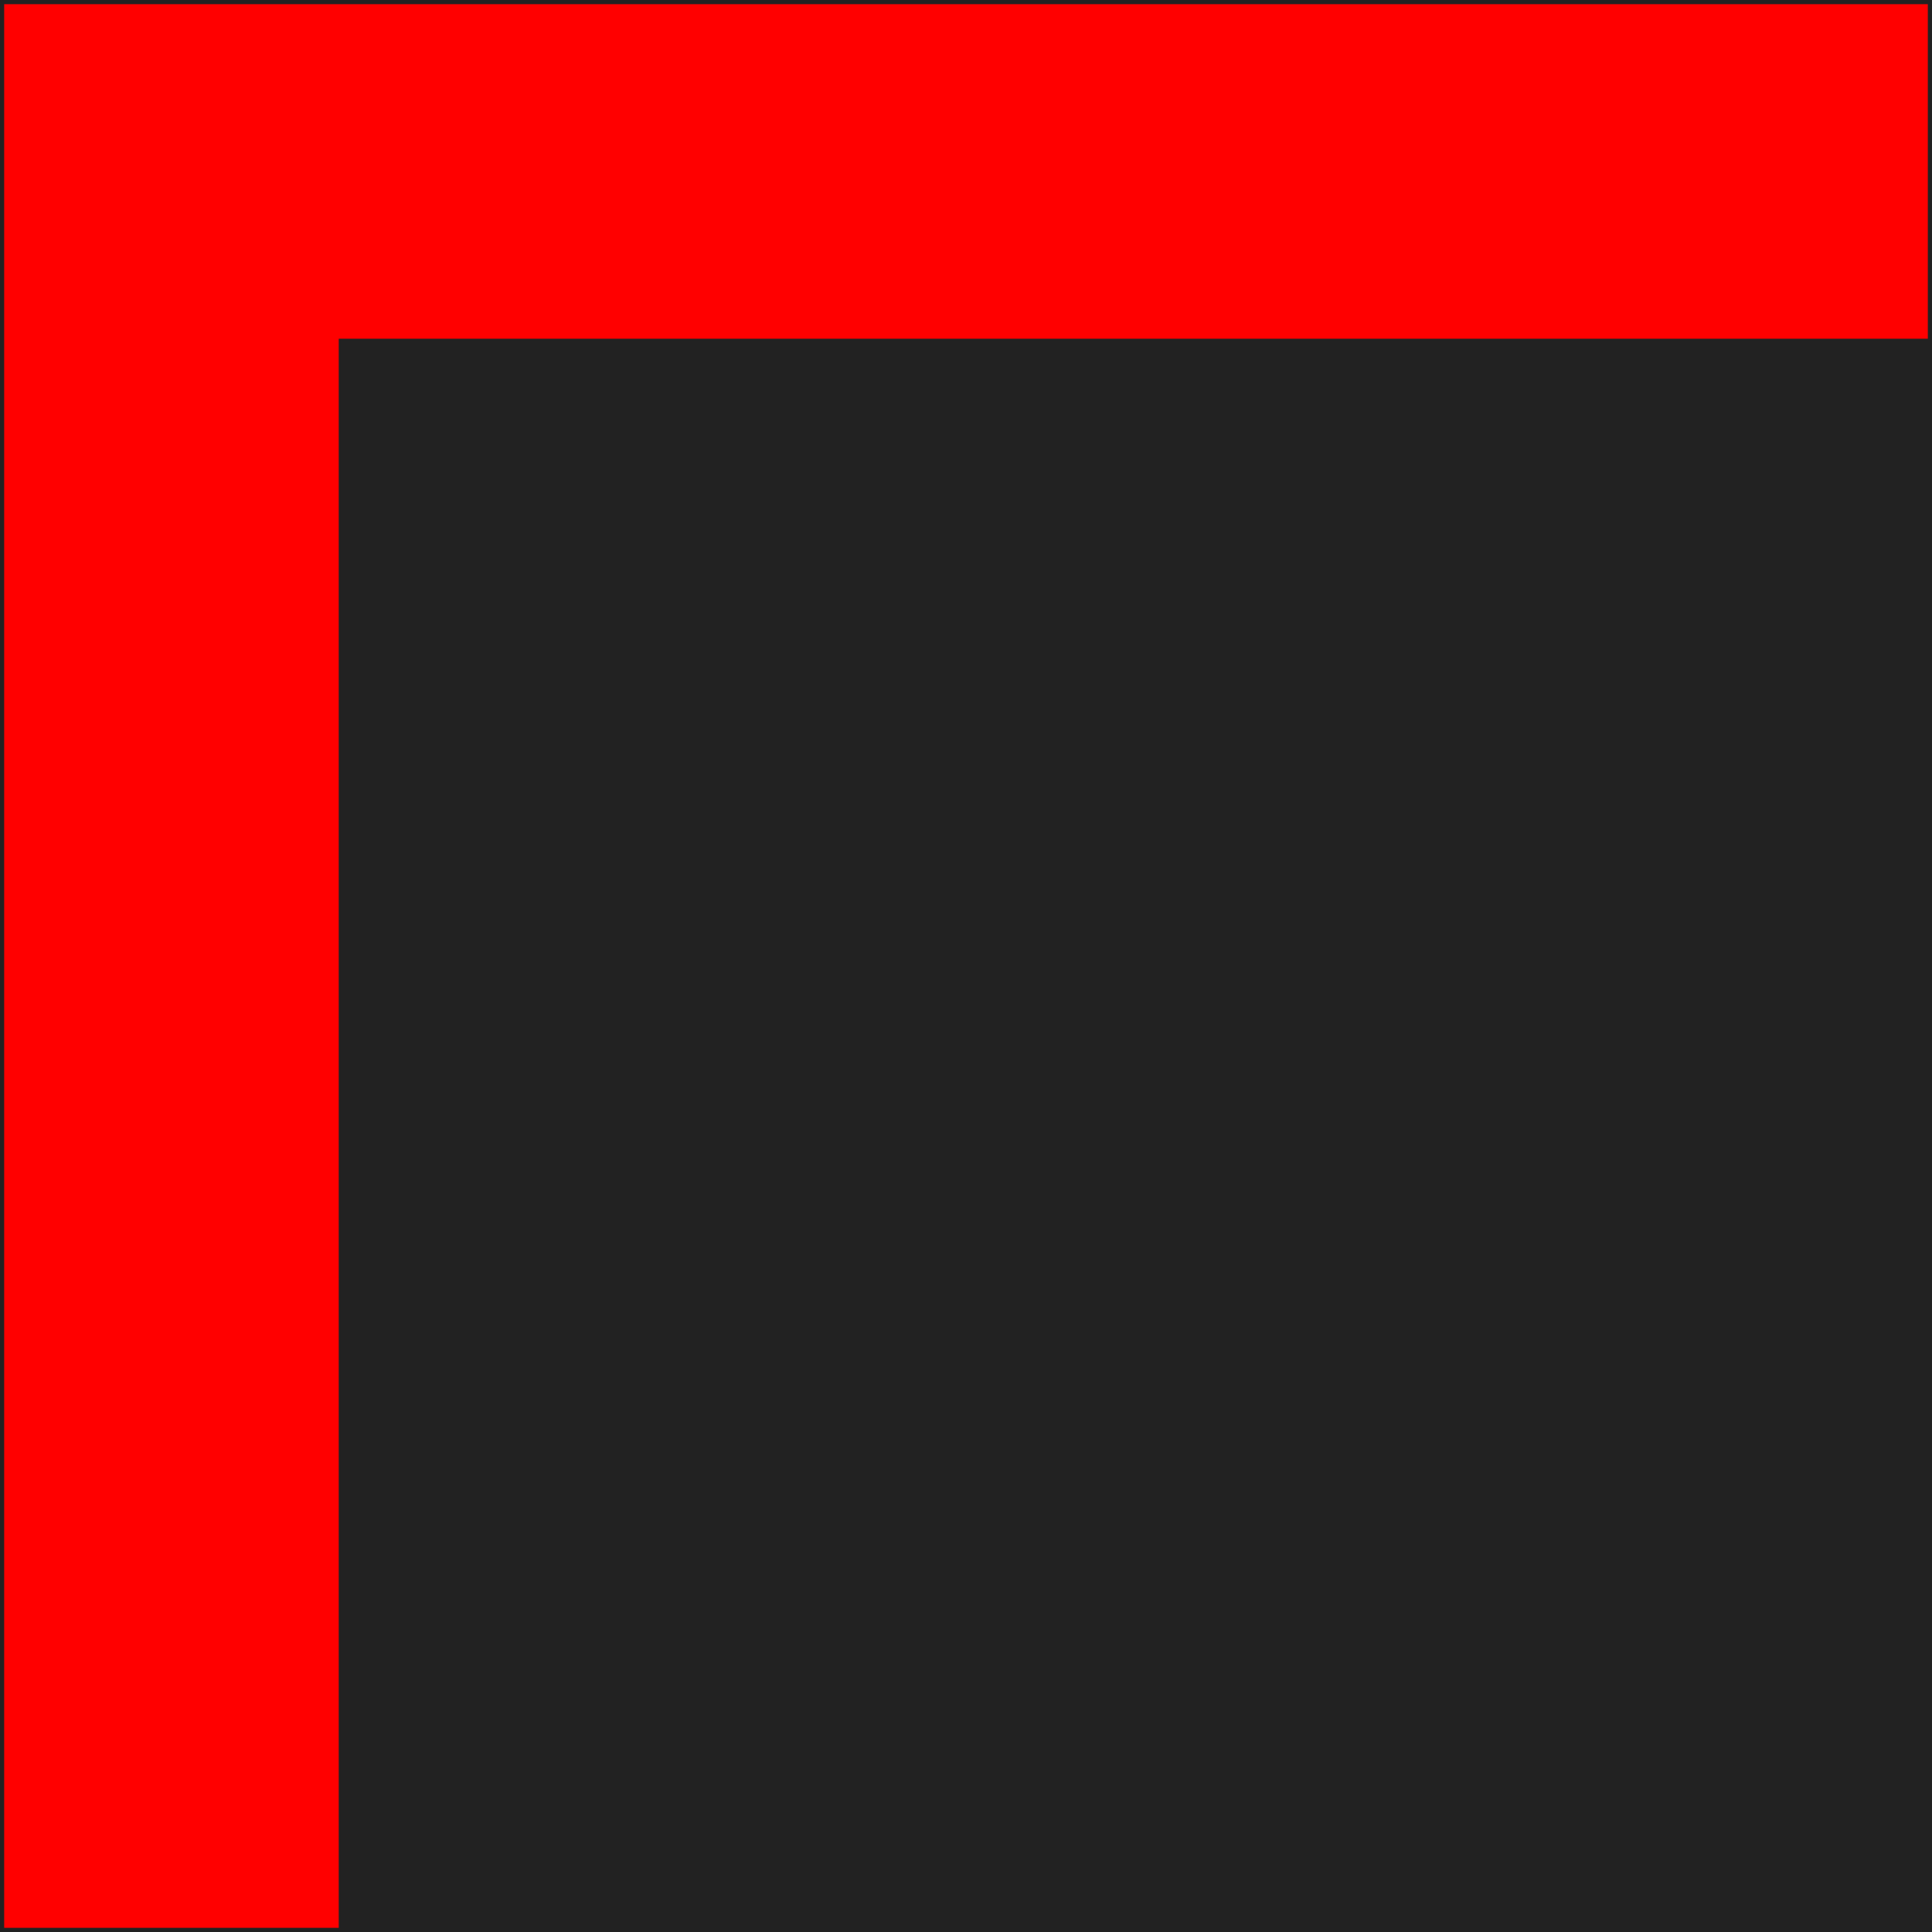
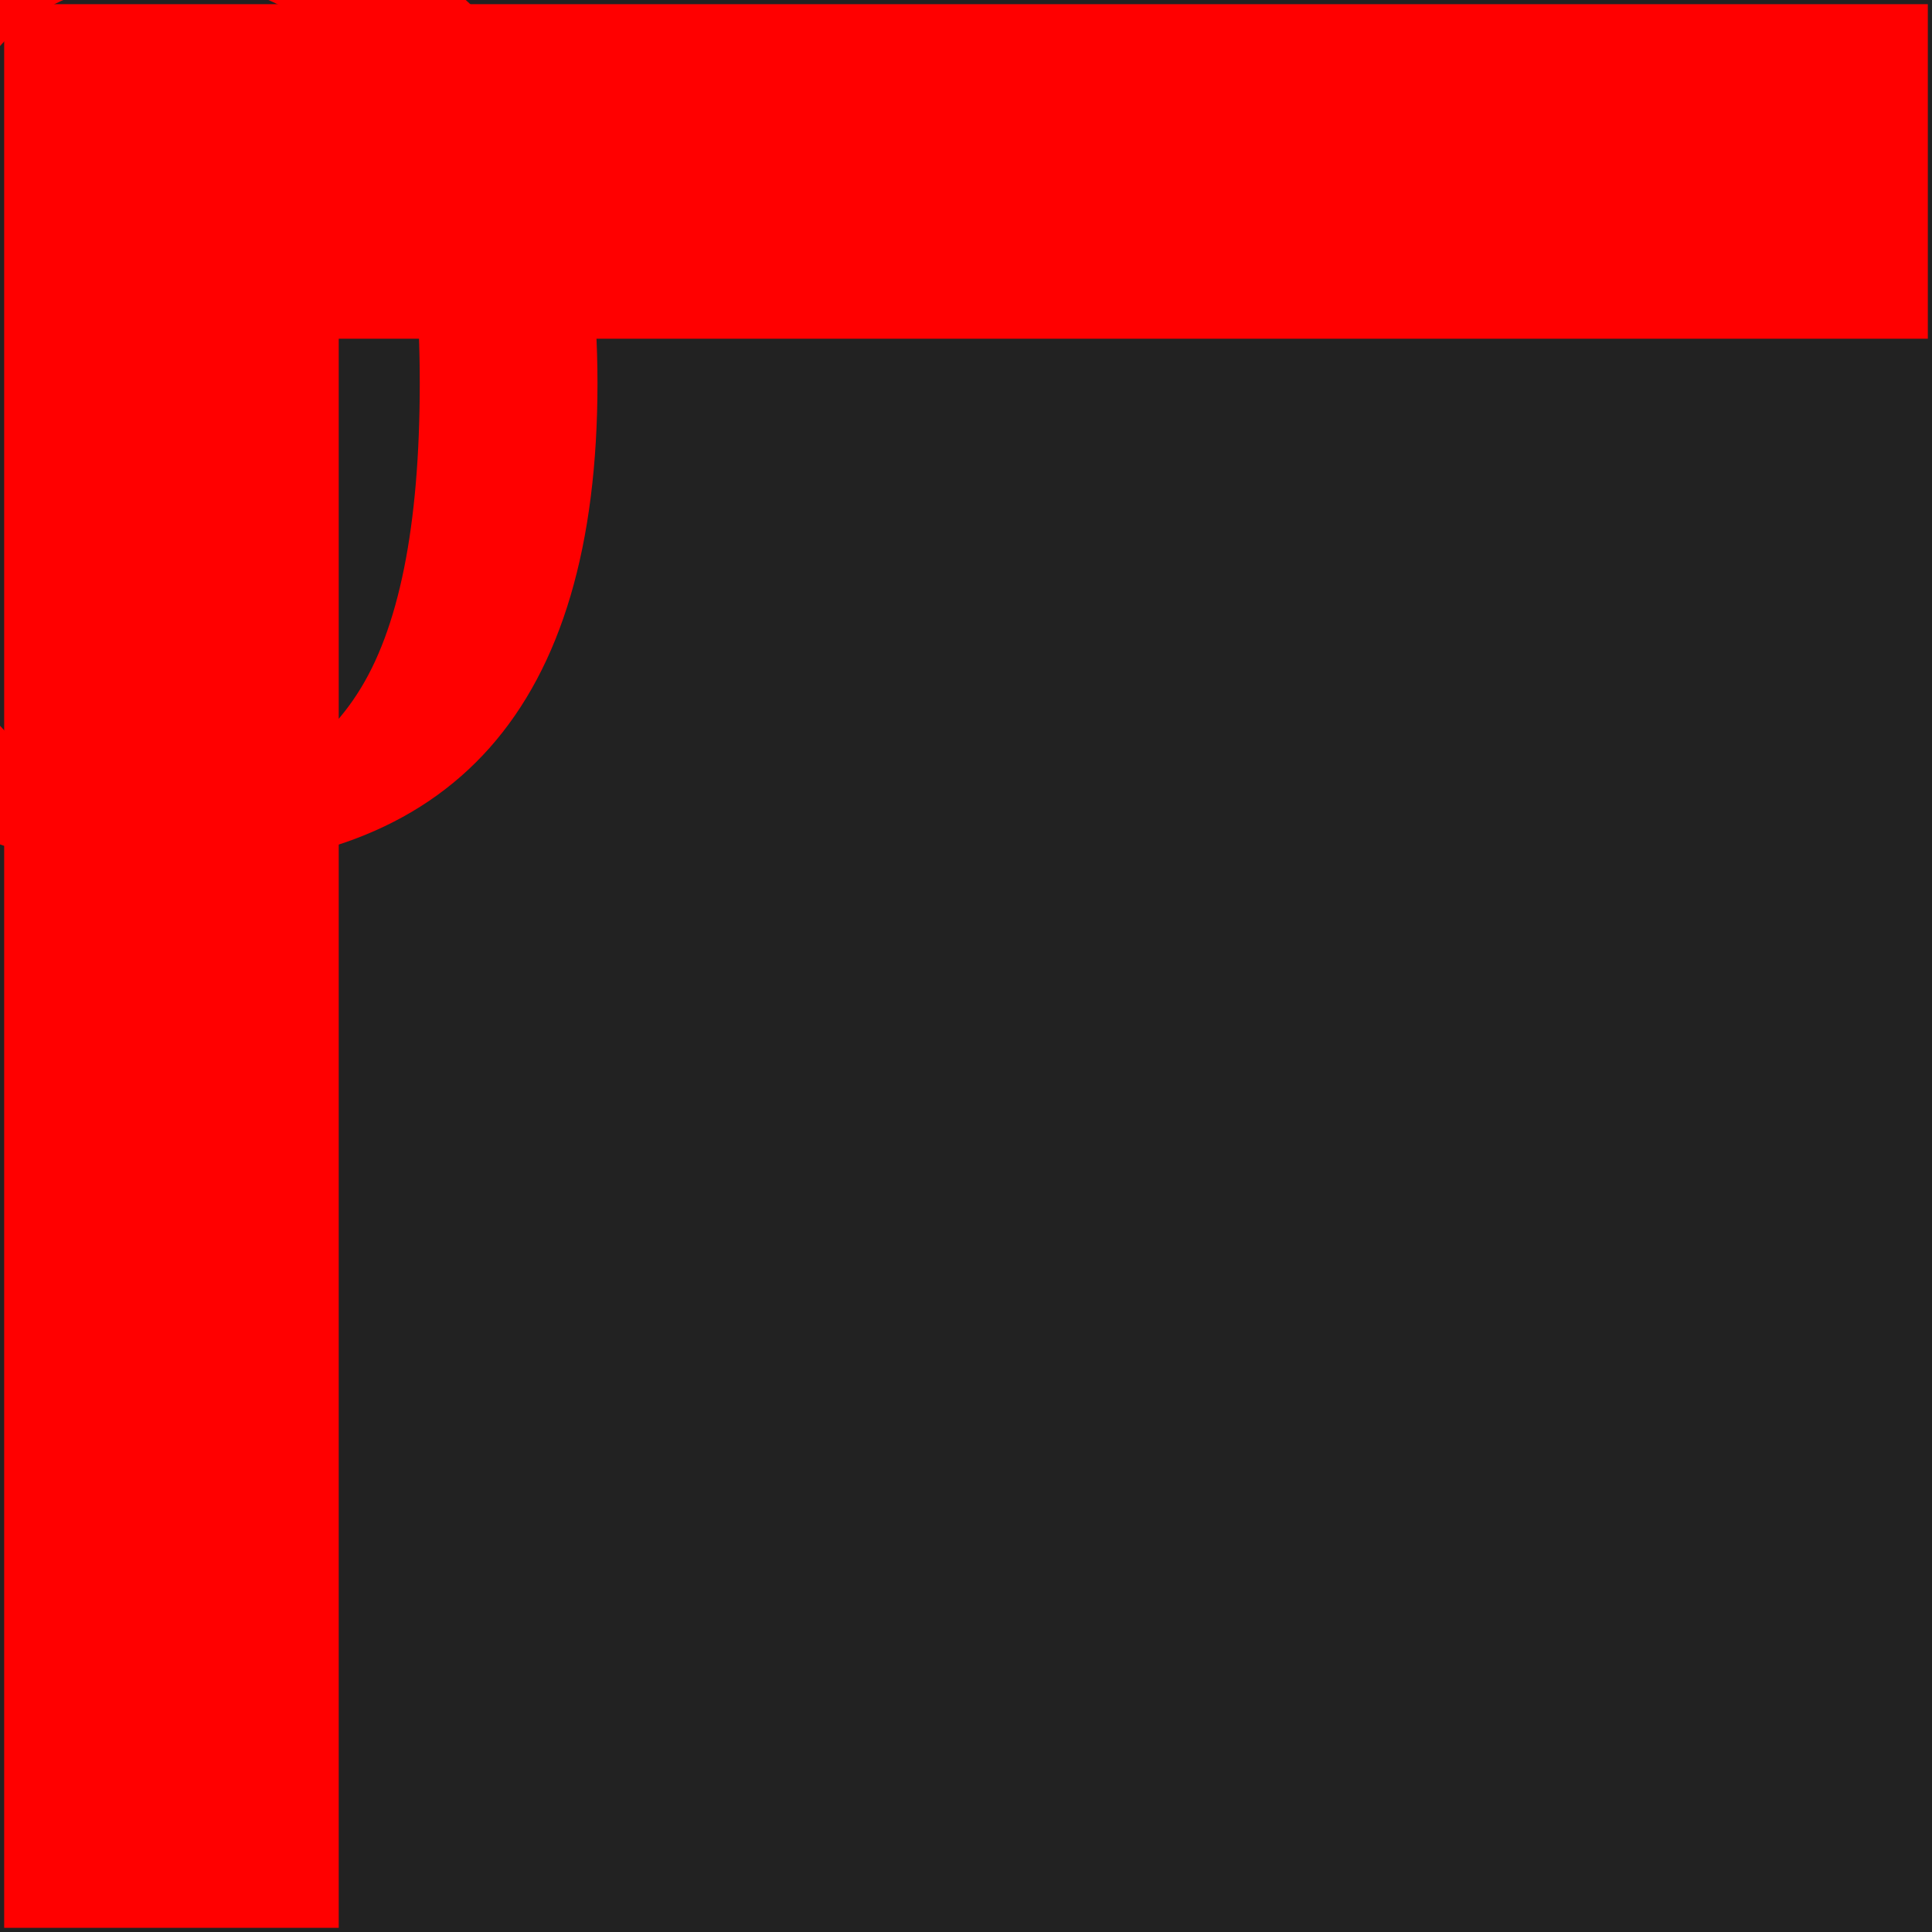
<svg xmlns="http://www.w3.org/2000/svg" width="11.55" height="11.55" viewBox="-1.025 -1.025 11.55 11.55">
  <defs>
    <style type="text/css">
.l0d0 {stroke: rgb(255, 0, 0); fill: rgb(255, 0, 0); fill-opacity: 0.5;}
+ .l0t0 {stroke: none; fill: rgb(255, 0, 0);}
</style>
  </defs>
  <rect x="-1.025" y="-1.025" width="11.55" height="11.55" fill="#222" stroke="none" />
  <g id="c4" transform="scale(1 -1)">
    <polygon class="l0d0" points="-0.5,-10.0 0.5,-10.0 0.5,-0.5 10.0,-0.5 10.0,0.5 -0.5,0.5" />
+     <text class="l0t0" text-anchor="middle" dominant-baseline="central" transform="scale(1 -1) translate(0 0)">o</text>
  </g>
</svg>
